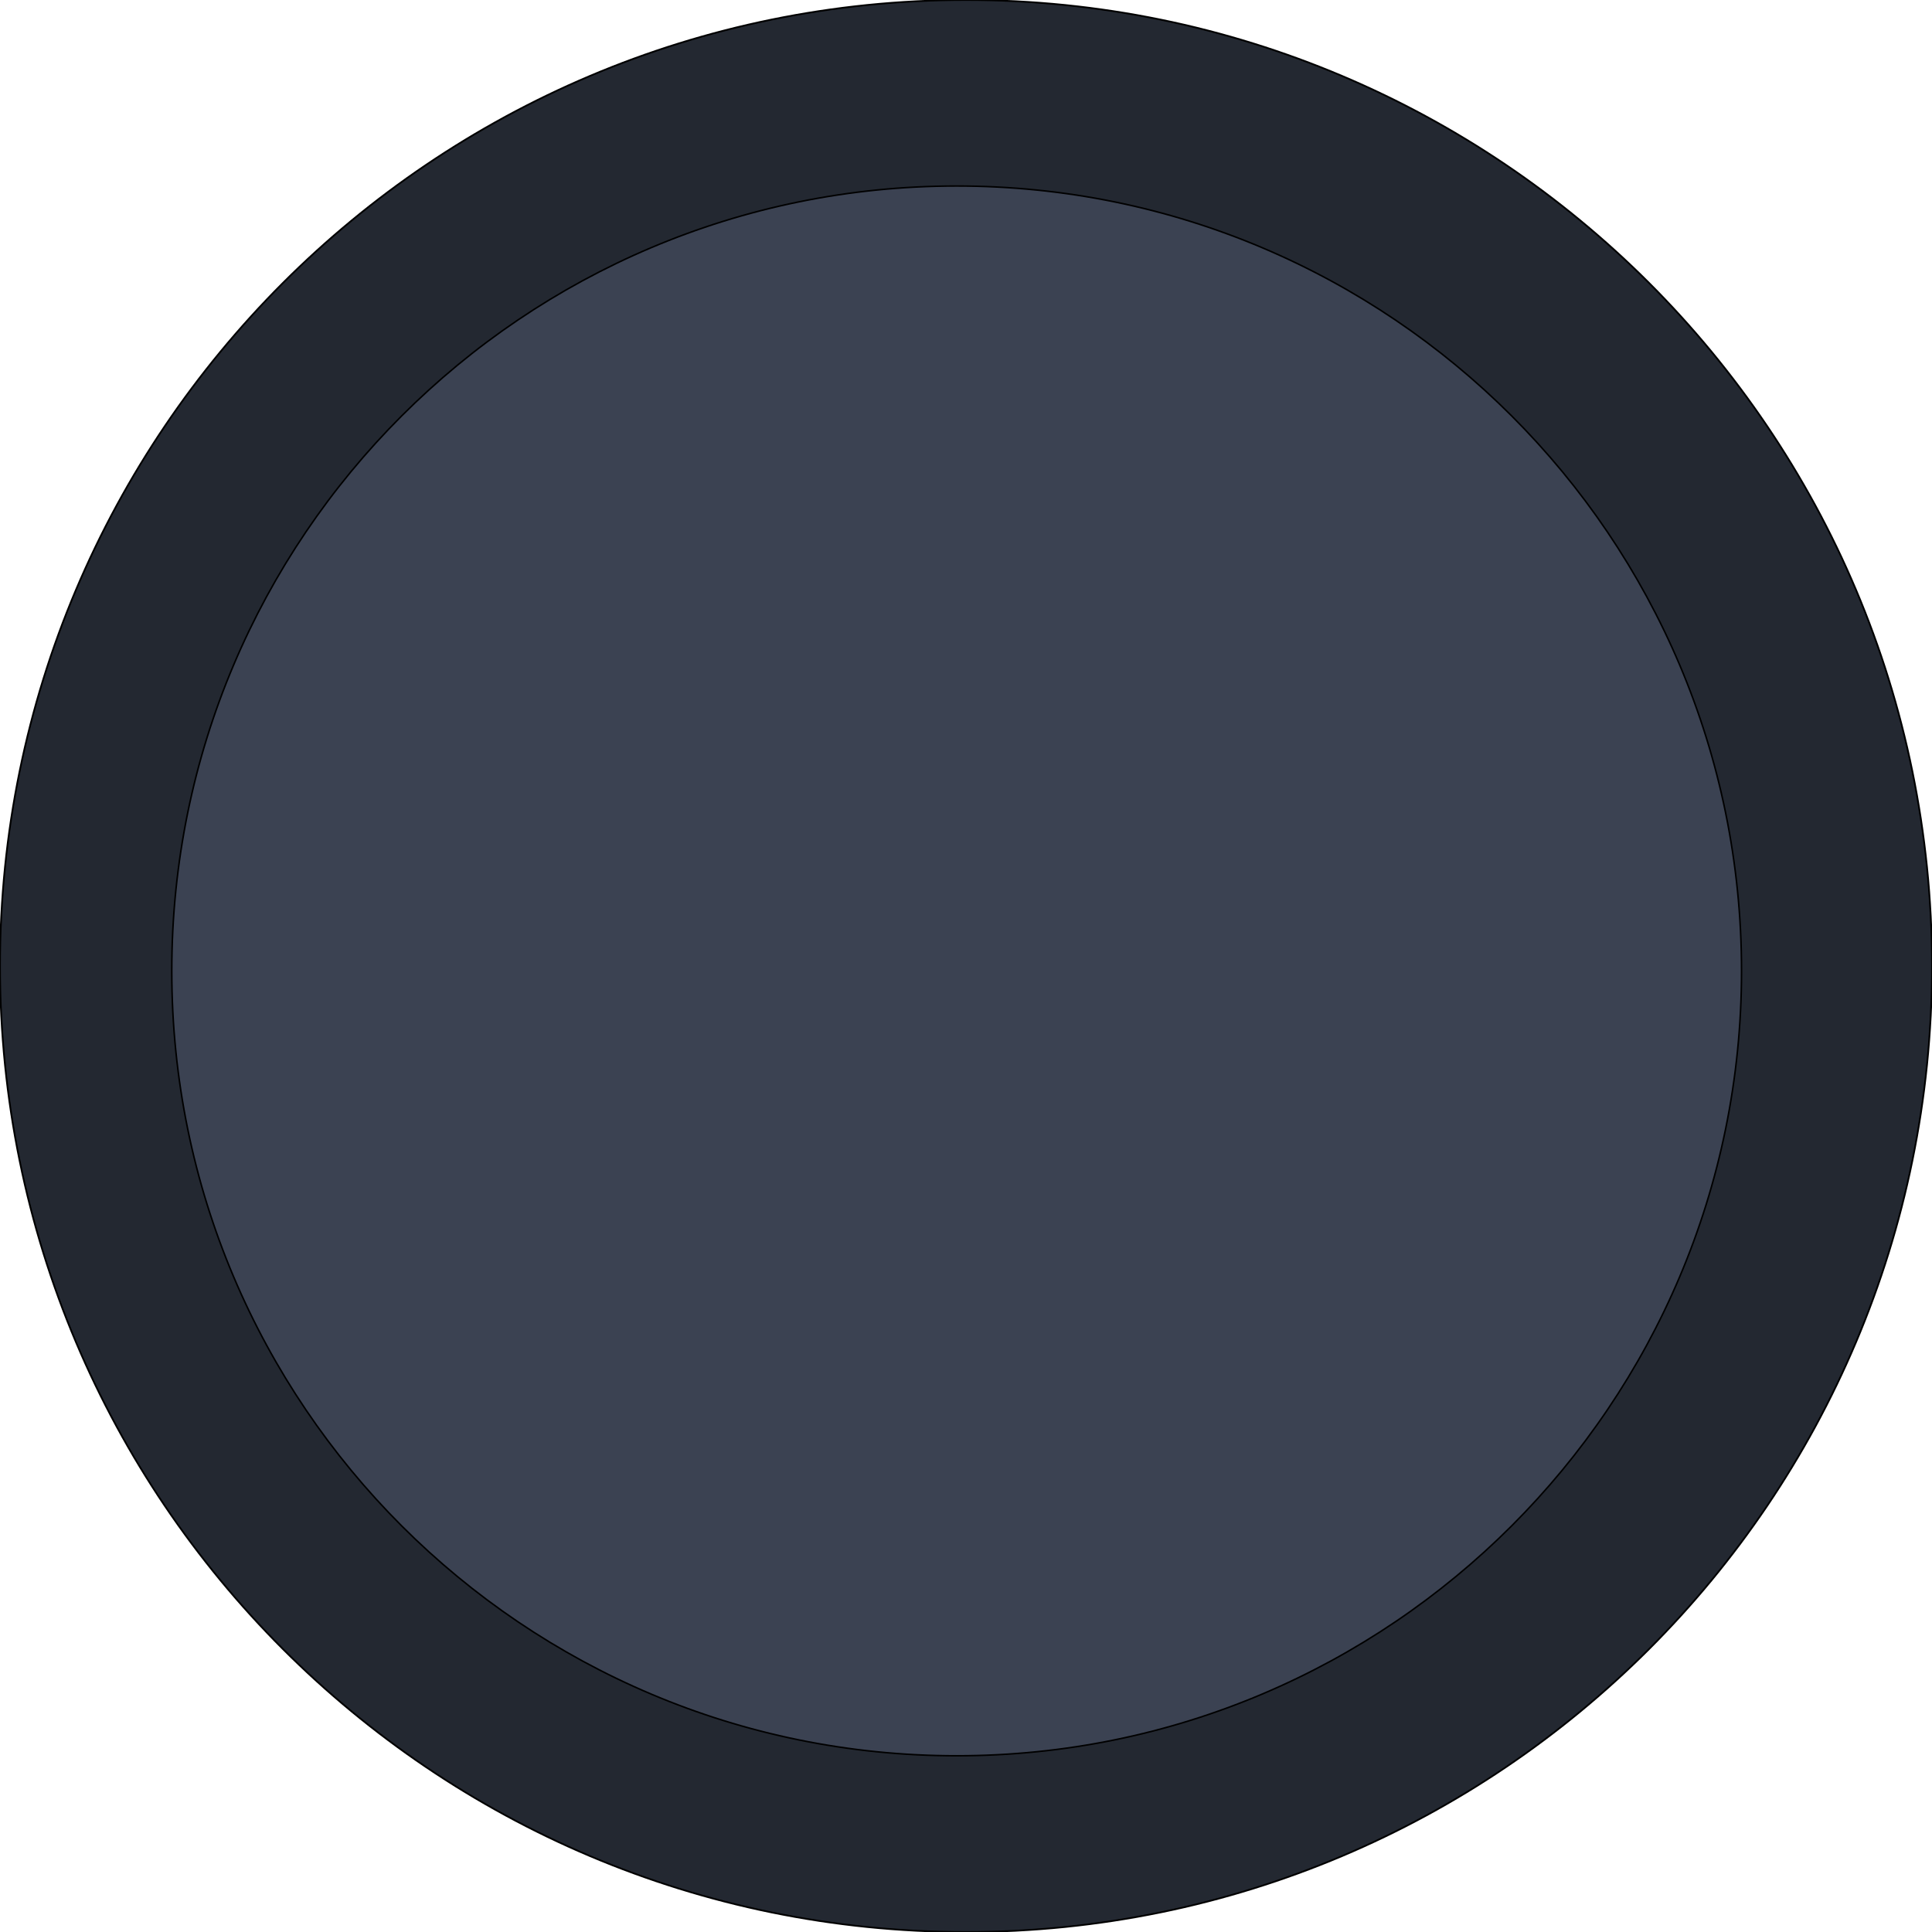
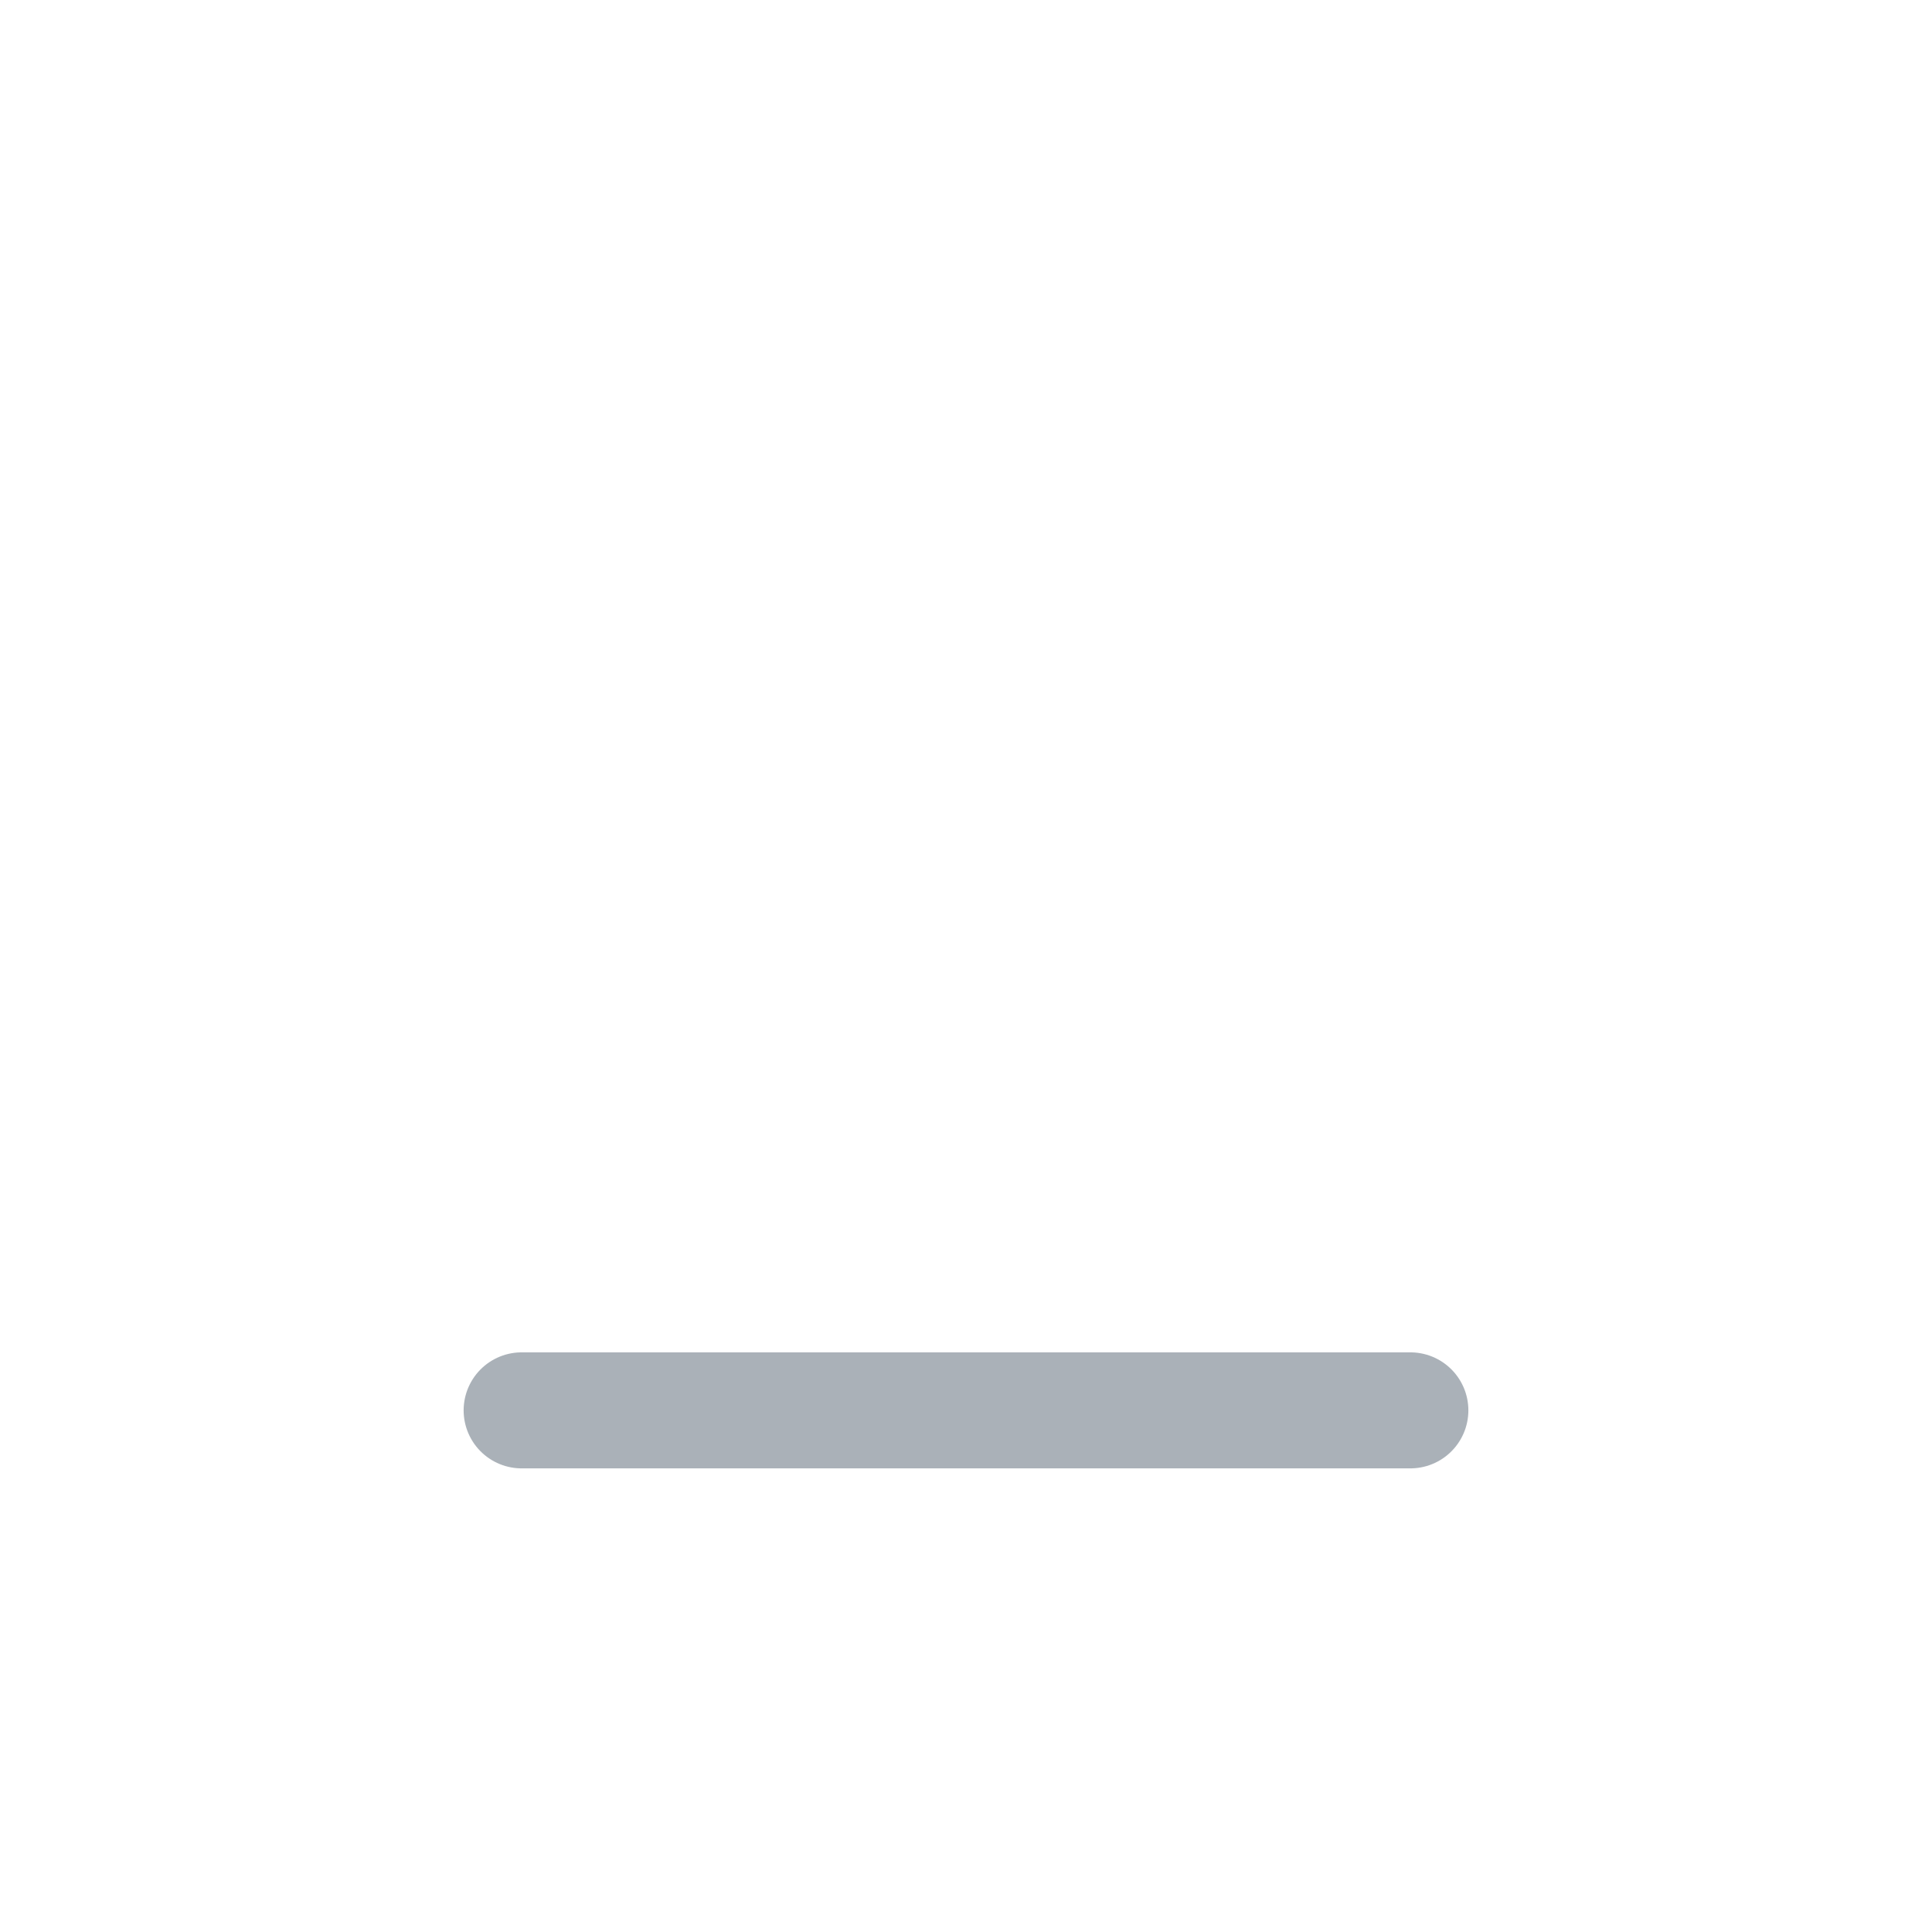
<svg xmlns="http://www.w3.org/2000/svg" viewBox="0 0 50 50" version="1.2" baseProfile="tiny">
  <defs>
</defs>
  <g fill="none" stroke="black" stroke-width="1" fill-rule="evenodd" stroke-linecap="square" stroke-linejoin="bevel">
    <g fill="none" stroke="#000000" stroke-opacity="1" stroke-width="1" stroke-linecap="square" stroke-linejoin="bevel" transform="matrix(1,0,0,1,0,0)" font-family="SF Pro" font-size="14" font-weight="400" font-style="normal">
</g>
-     <g fill="#232831" fill-opacity="1" stroke="#000000" stroke-opacity="1" stroke-width="0.824" stroke-linecap="butt" stroke-linejoin="miter" stroke-miterlimit="4" transform="matrix(0.0548323,0,0,-0.0548325,-0.0246811,48.9938)" font-family="SF Pro" font-size="14" font-weight="400" font-style="normal">
-       <path vector-effect="none" fill-rule="evenodd" d="M456.39,-18.35 C708.192,-18.35 912.321,185.779 912.321,437.583 C912.321,689.388 708.192,893.517 456.39,893.517 C204.58,893.517 0.45,689.388 0.45,437.583 C0.45,185.779 204.58,-18.35 456.39,-18.35 Z " />
+     <g fill="none" stroke="#a1a9b1" stroke-opacity="1" stroke-width="1.001" stroke-linecap="square" stroke-linejoin="bevel" transform="matrix(2.5,0,0,2.5,2.5,2.5)" font-family="SF Pro" font-size="14" font-weight="400" font-style="normal">
+ </g>
+     <g fill="none" stroke="#a1a9b1" stroke-opacity="1" stroke-width="1.001" stroke-linecap="round" stroke-linejoin="miter" stroke-miterlimit="2" transform="matrix(2.5,0,0,2.5,2.5,2.5)" font-family="SF Pro" font-size="14" font-weight="400" font-style="normal">
+ </g>
+     <g fill="none" stroke="#a1a9b1" stroke-opacity="1" stroke-width="1.001" stroke-linecap="round" stroke-linejoin="miter" stroke-miterlimit="2" transform="matrix(2.5,0,0,2.5,2.5,2.5)" font-family="SF Pro" font-size="14" font-weight="400" font-style="normal">
+ </g>
+     <g fill="none" stroke="#a1a9b1" stroke-opacity="0.9" stroke-width="1.201" stroke-linecap="round" stroke-linejoin="miter" stroke-miterlimit="2" transform="matrix(2.5,0,0,2.5,2.5,2.5)" font-family="SF Pro" font-size="14" font-weight="400" font-style="normal">
+       <polyline fill="none" vector-effect="none" points="4.4,13.6 13.6,13.6 " />
    </g>
-     <g fill="#3b4252" fill-opacity="1" stroke="#000000" stroke-opacity="1" stroke-width="0.721" stroke-linecap="butt" stroke-linejoin="miter" stroke-miterlimit="4" transform="matrix(0.0548323,0,0,-0.0548325,-0.0246811,48.9938)" font-family="SF Pro" font-size="14" font-weight="400" font-style="normal">
-       <path vector-effect="none" fill-rule="evenodd" d="M451.979,64.828 C656.567,64.828 822.423,230.686 822.423,435.277 C822.423,639.87 656.567,805.724 451.979,805.724 C247.383,805.724 81.527,639.87 81.527,435.277 C81.527,230.686 247.383,64.828 451.979,64.828 Z " />
-     </g>
+     <g fill="none" stroke="#a1a9b1" stroke-opacity="1" stroke-width="1.001" stroke-linecap="square" stroke-linejoin="bevel" transform="matrix(2.5,0,0,2.5,2.5,2.5)" font-family="SF Pro" font-size="14" font-weight="400" font-style="normal">
+ </g>
    <g fill="none" stroke="#000000" stroke-opacity="1" stroke-width="1" stroke-linecap="square" stroke-linejoin="bevel" transform="matrix(1,0,0,1,0,0)" font-family="SF Pro" font-size="14" font-weight="400" font-style="normal">
</g>
  </g>
</svg>
